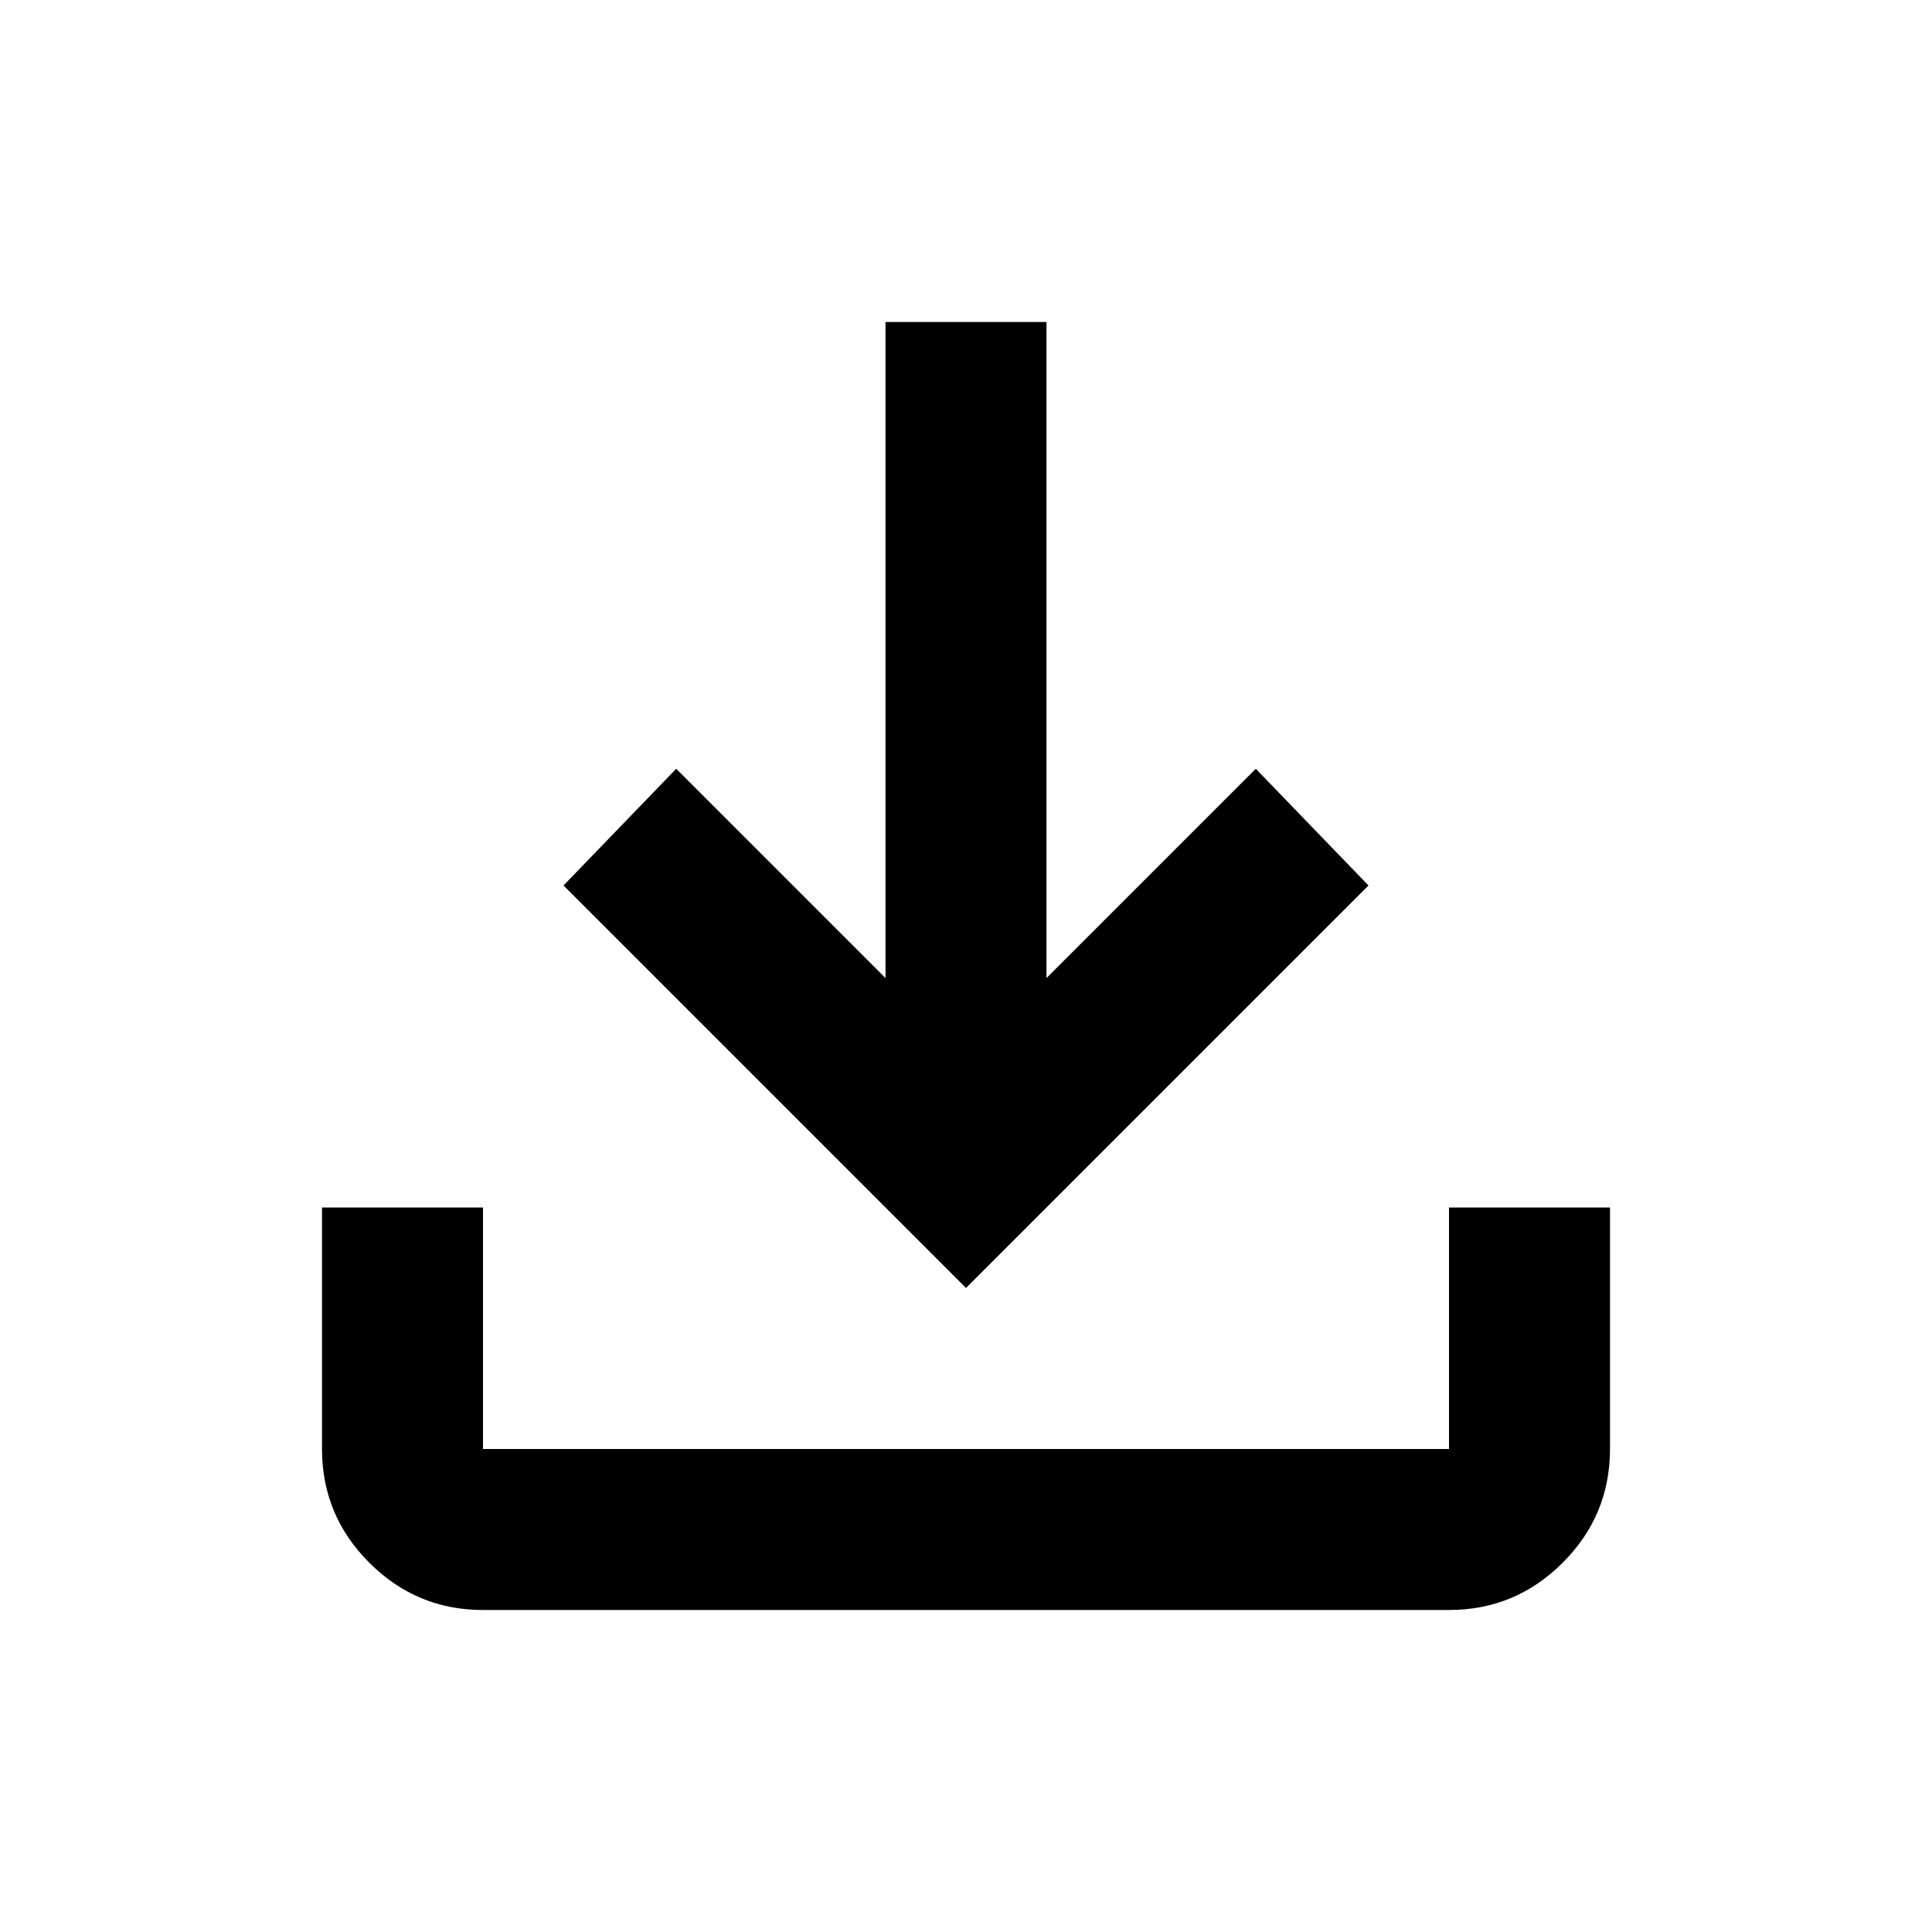
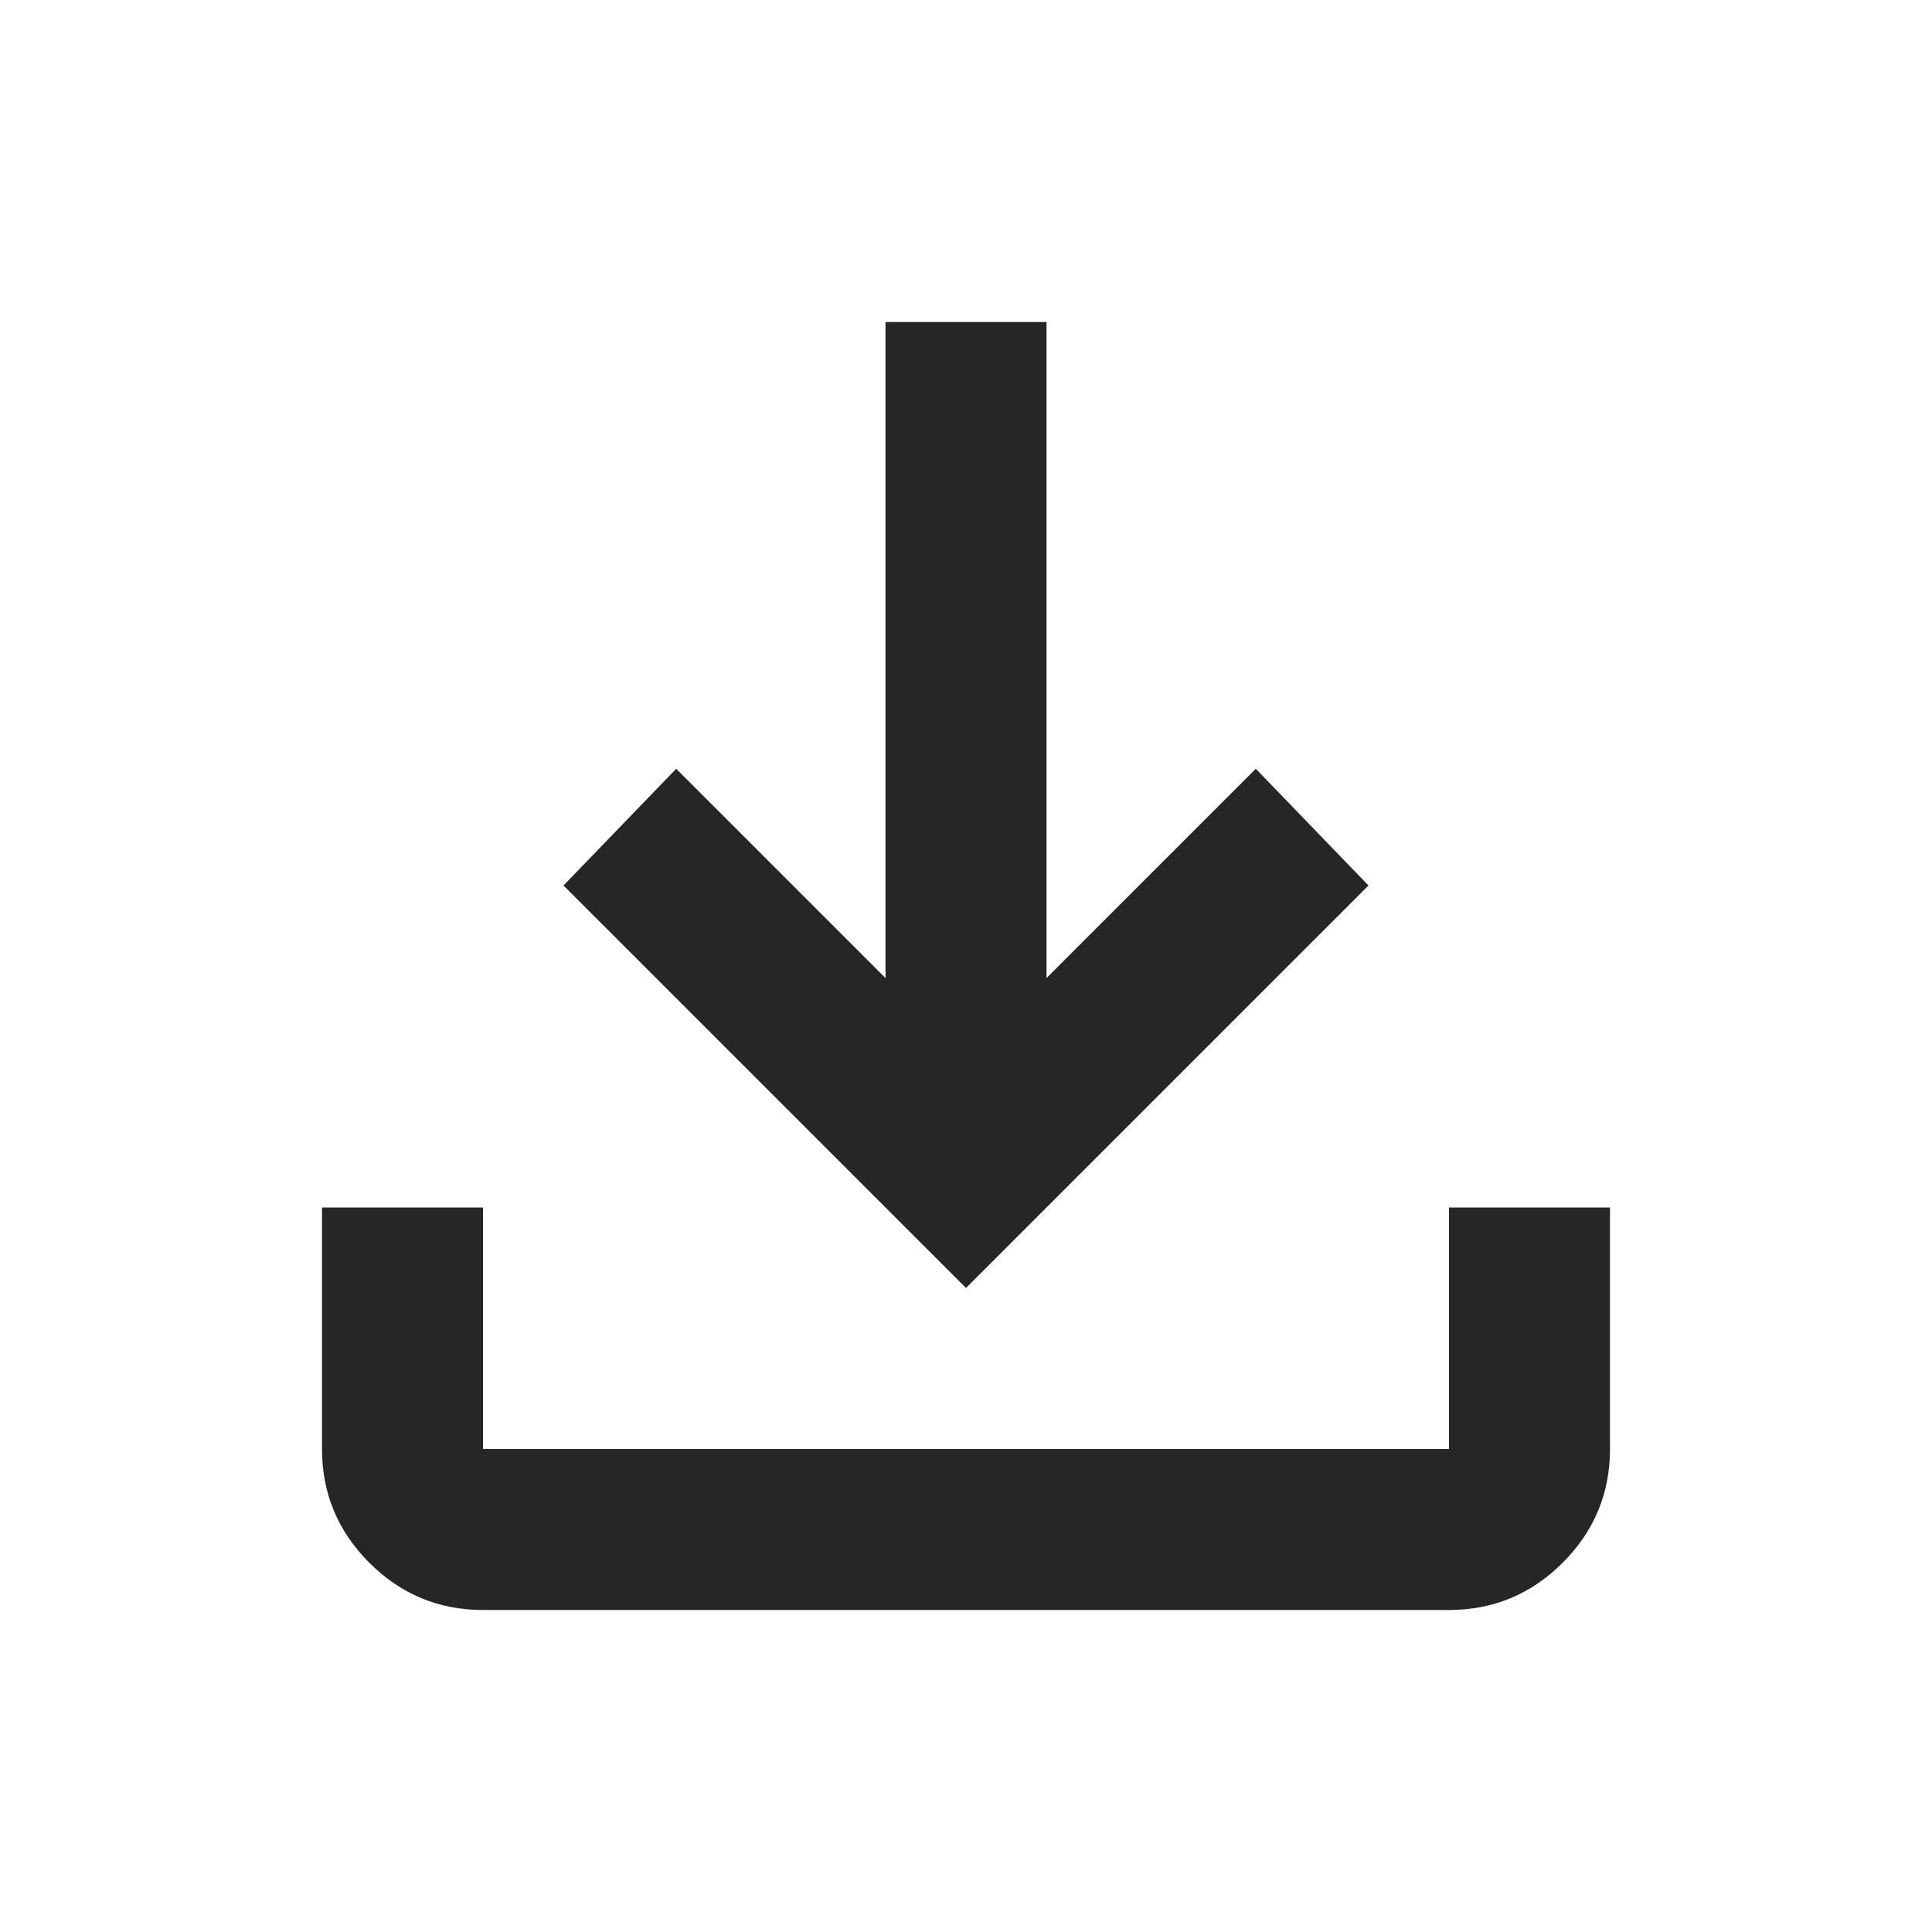
- <svg xmlns="http://www.w3.org/2000/svg" height="24px" viewBox="0 -960 960 960" width="24px" fill="#000000">
+ <svg xmlns="http://www.w3.org/2000/svg" height="24px" viewBox="0 -960 960 960" width="24px" fill="#000000" fill-opacity="0.85">
  <path d="M480-320 280-520l56-58 104 104v-326h80v326l104-104 56 58-200 200ZM240-160q-33 0-56.5-23.5T160-240v-120h80v120h480v-120h80v120q0 33-23.5 56.5T720-160H240Z" />
</svg>
